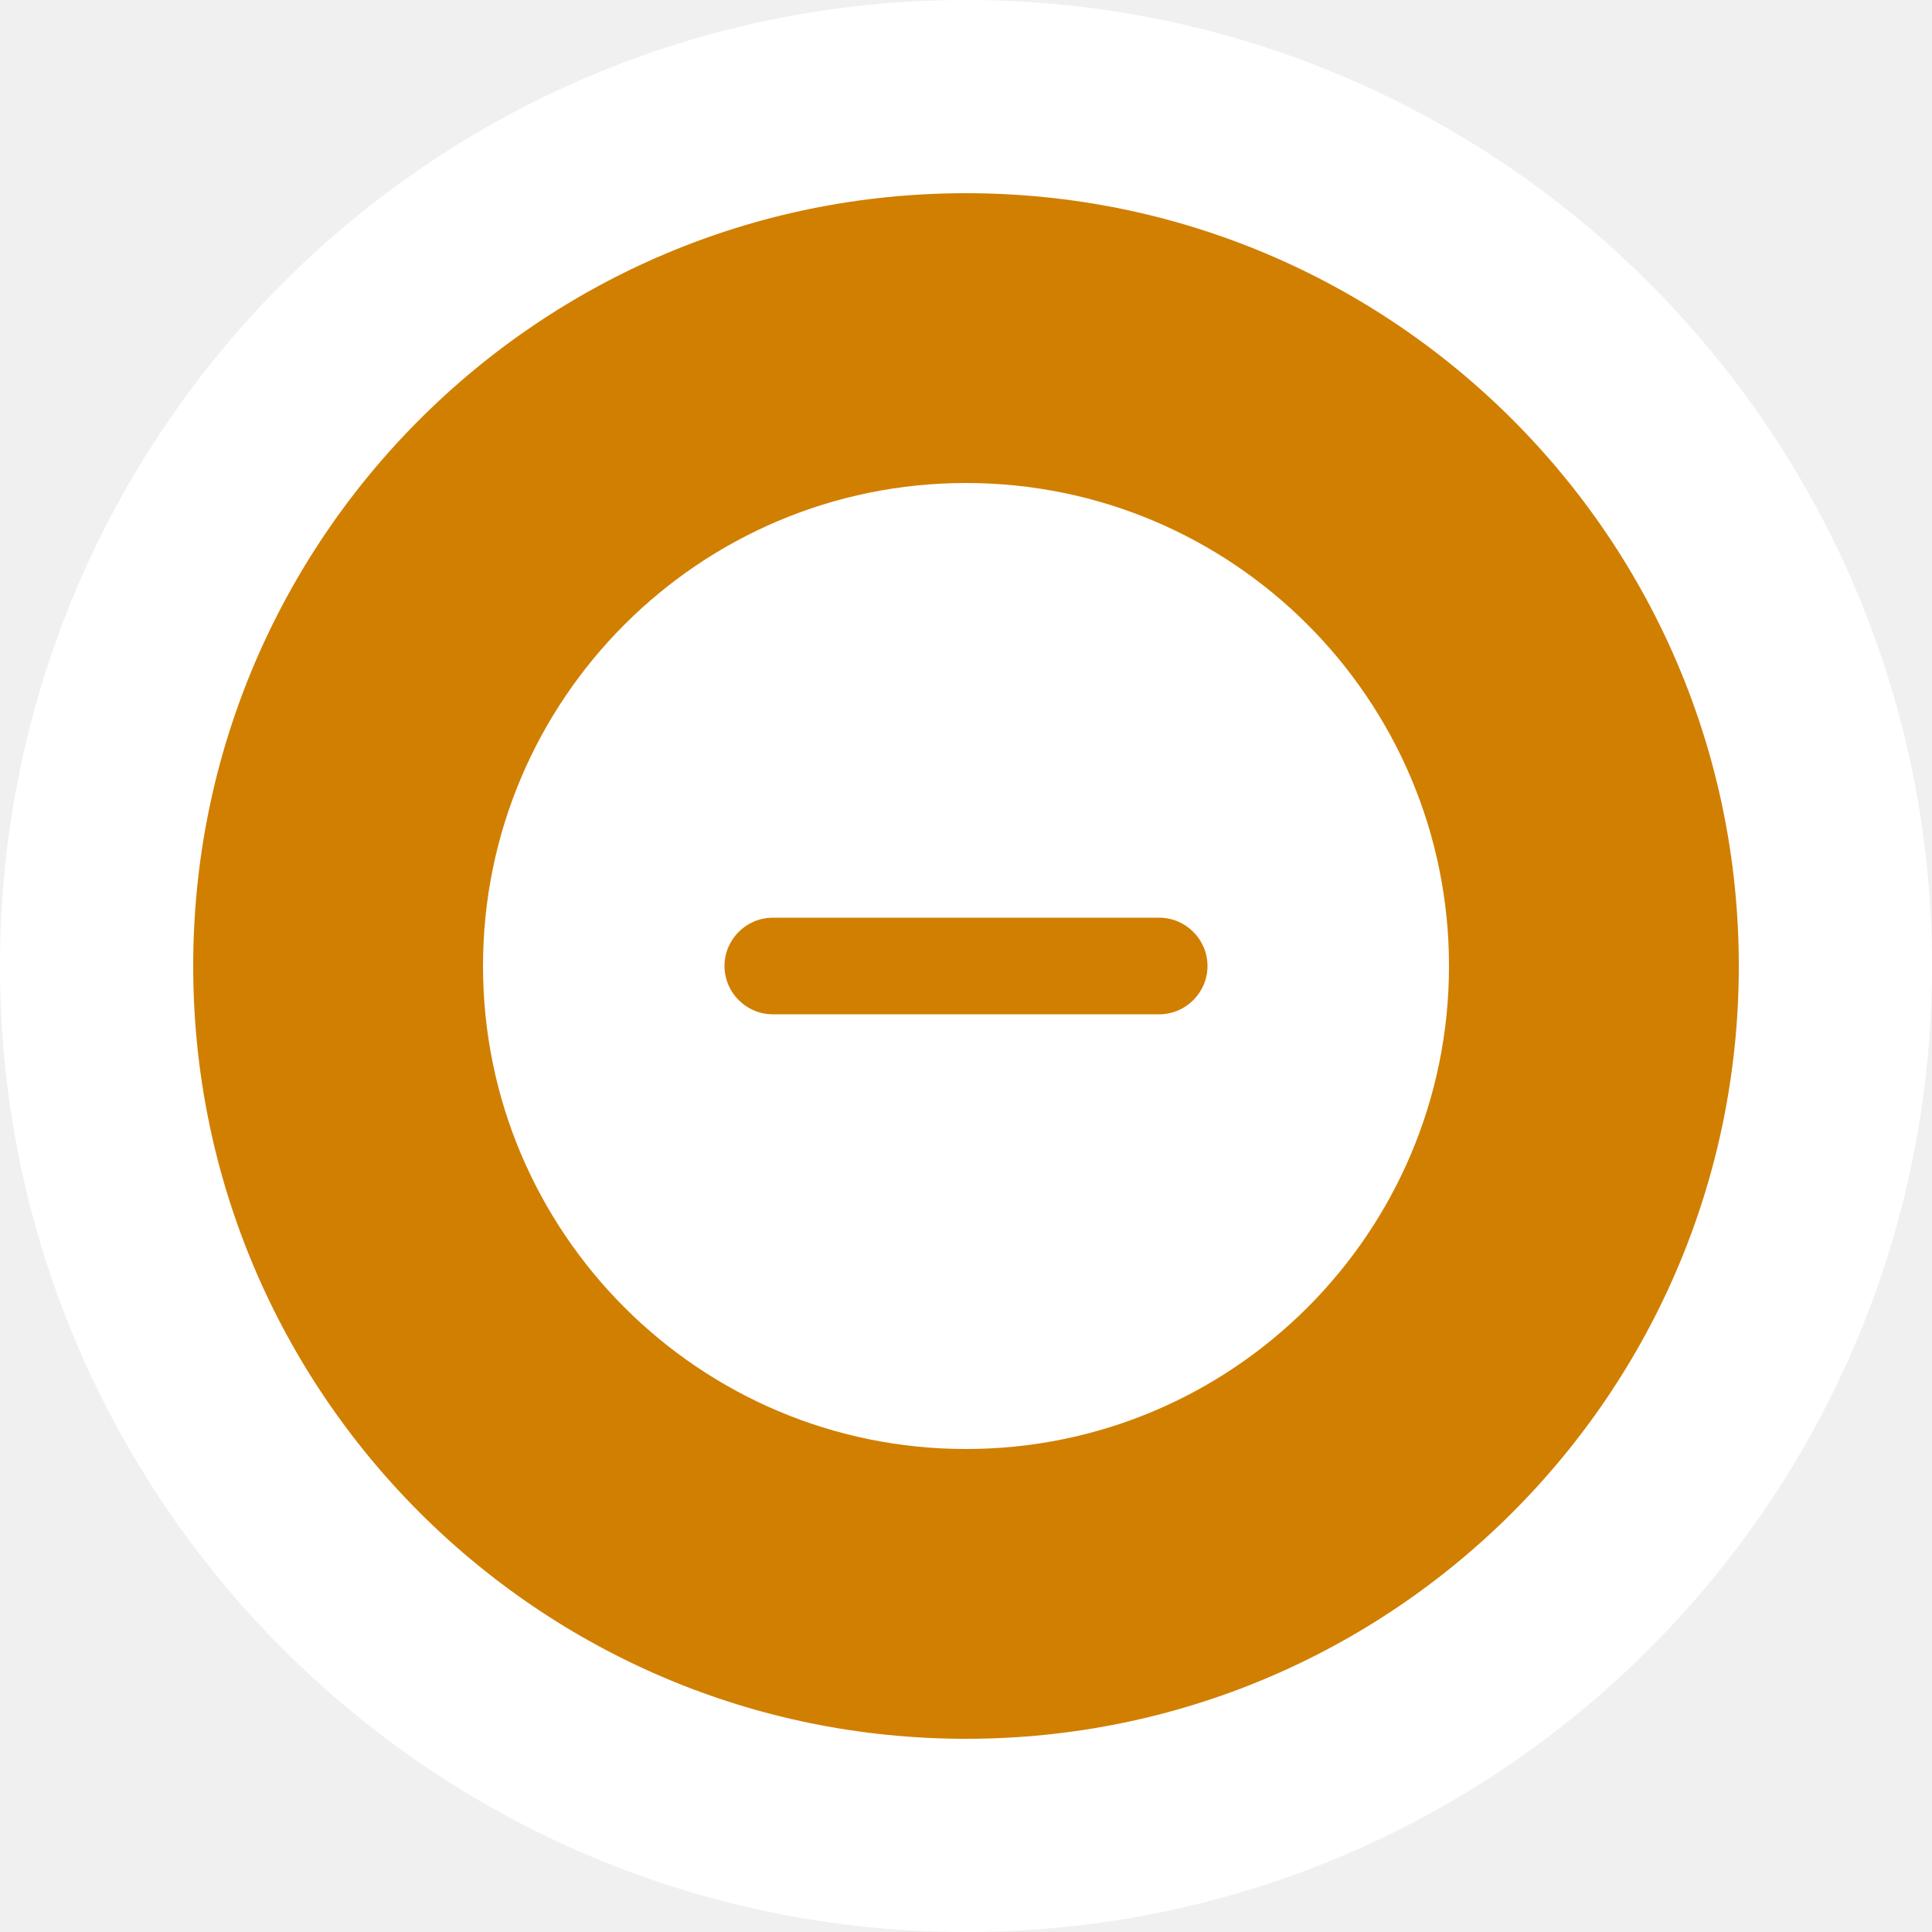
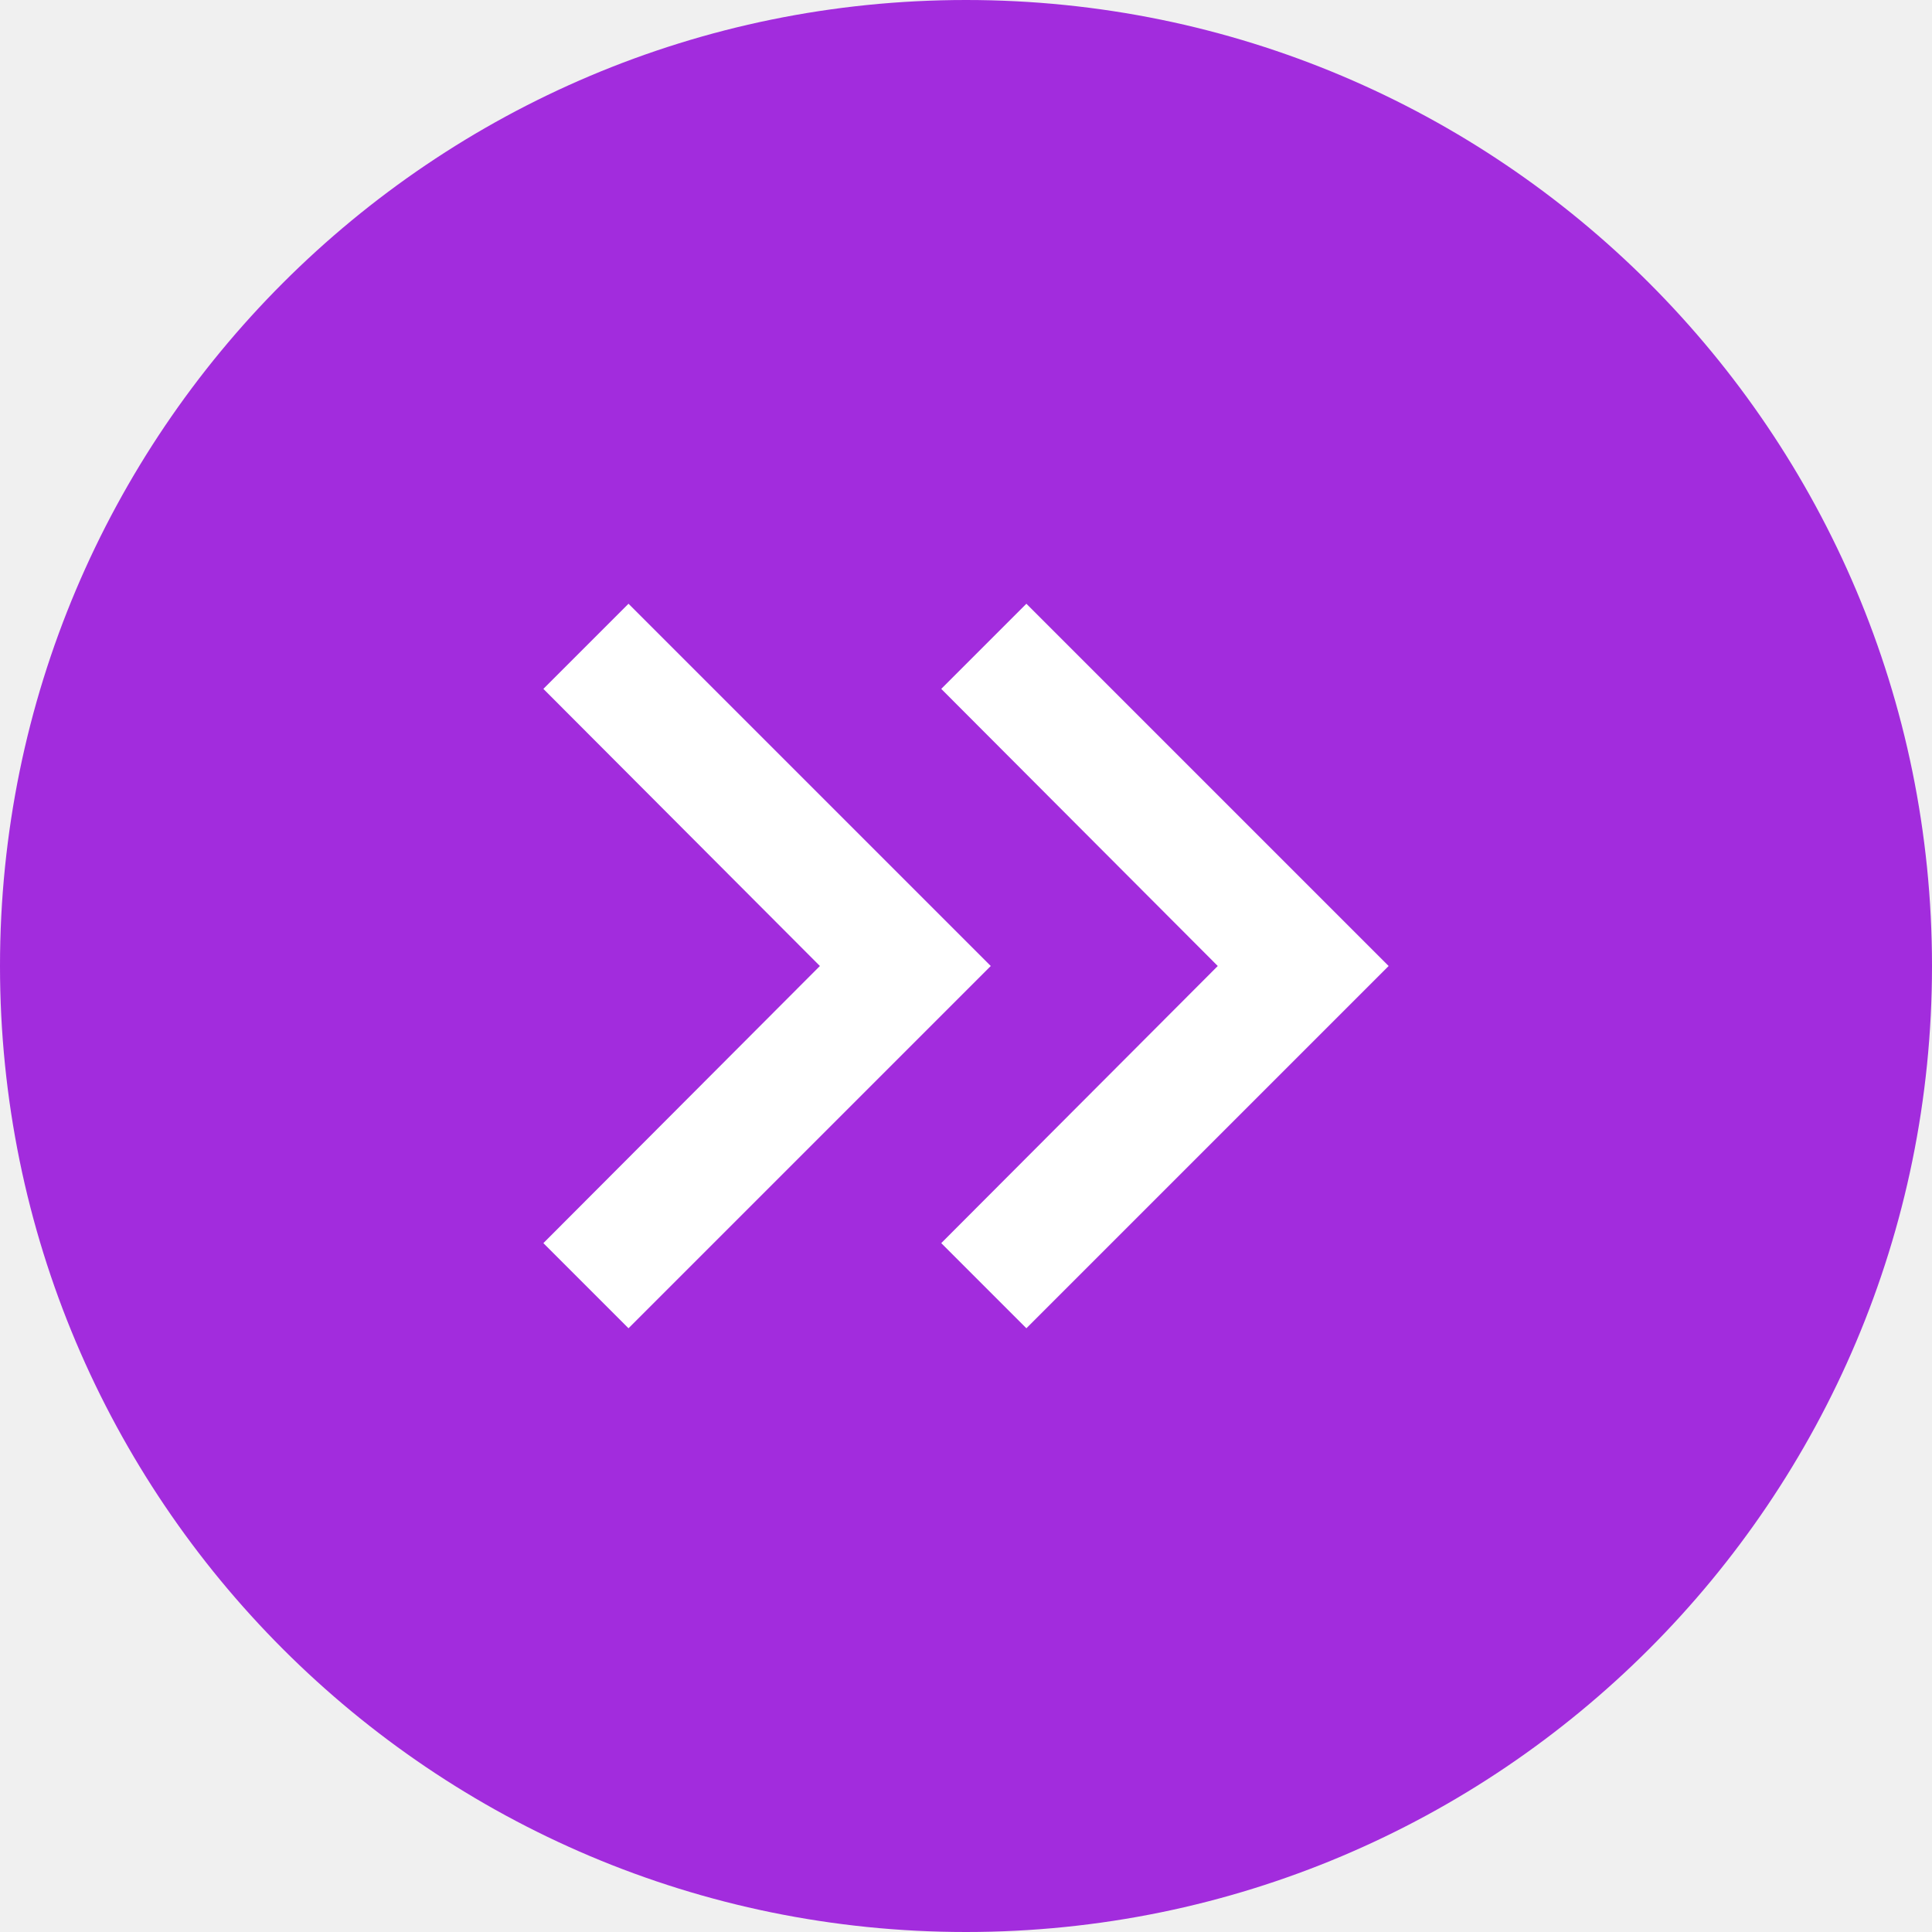
- <svg xmlns="http://www.w3.org/2000/svg" width="20" height="20" viewBox="0 0 20 20" fill="none">
-   <rect x="1" y="1" width="18" height="18" rx="9" fill="#D17F00" />
-   <path d="M10 5C7.24 5 5 7.24 5 10C5 12.76 7.24 15 10 15C12.76 15 15 12.76 15 10C15 7.24 12.76 5 10 5ZM12 10.5H8C7.725 10.5 7.5 10.275 7.5 10C7.5 9.725 7.725 9.5 8 9.5H12C12.275 9.5 12.5 9.725 12.5 10C12.5 10.275 12.275 10.5 12 10.5Z" fill="white" />
-   <rect x="1" y="1" width="18" height="18" rx="9" stroke="white" stroke-width="2" />
+ <svg xmlns="http://www.w3.org/2000/svg" width="16" height="16" viewBox="0 0 16 16" fill="none">
+   <rect x="16" y="16" width="16" height="16" rx="8" transform="rotate(-180 16 16)" fill="#A22CDD" />
+   <path d="M5.205 5L4.5 5.705L6.79 8L4.5 10.295L5.205 11L8.205 8L5.205 5Z" fill="white" />
+   <path d="M8.5 5L7.795 5.705L10.085 8L7.795 10.295L8.5 11L11.5 8L8.5 5Z" fill="white" />
</svg>
